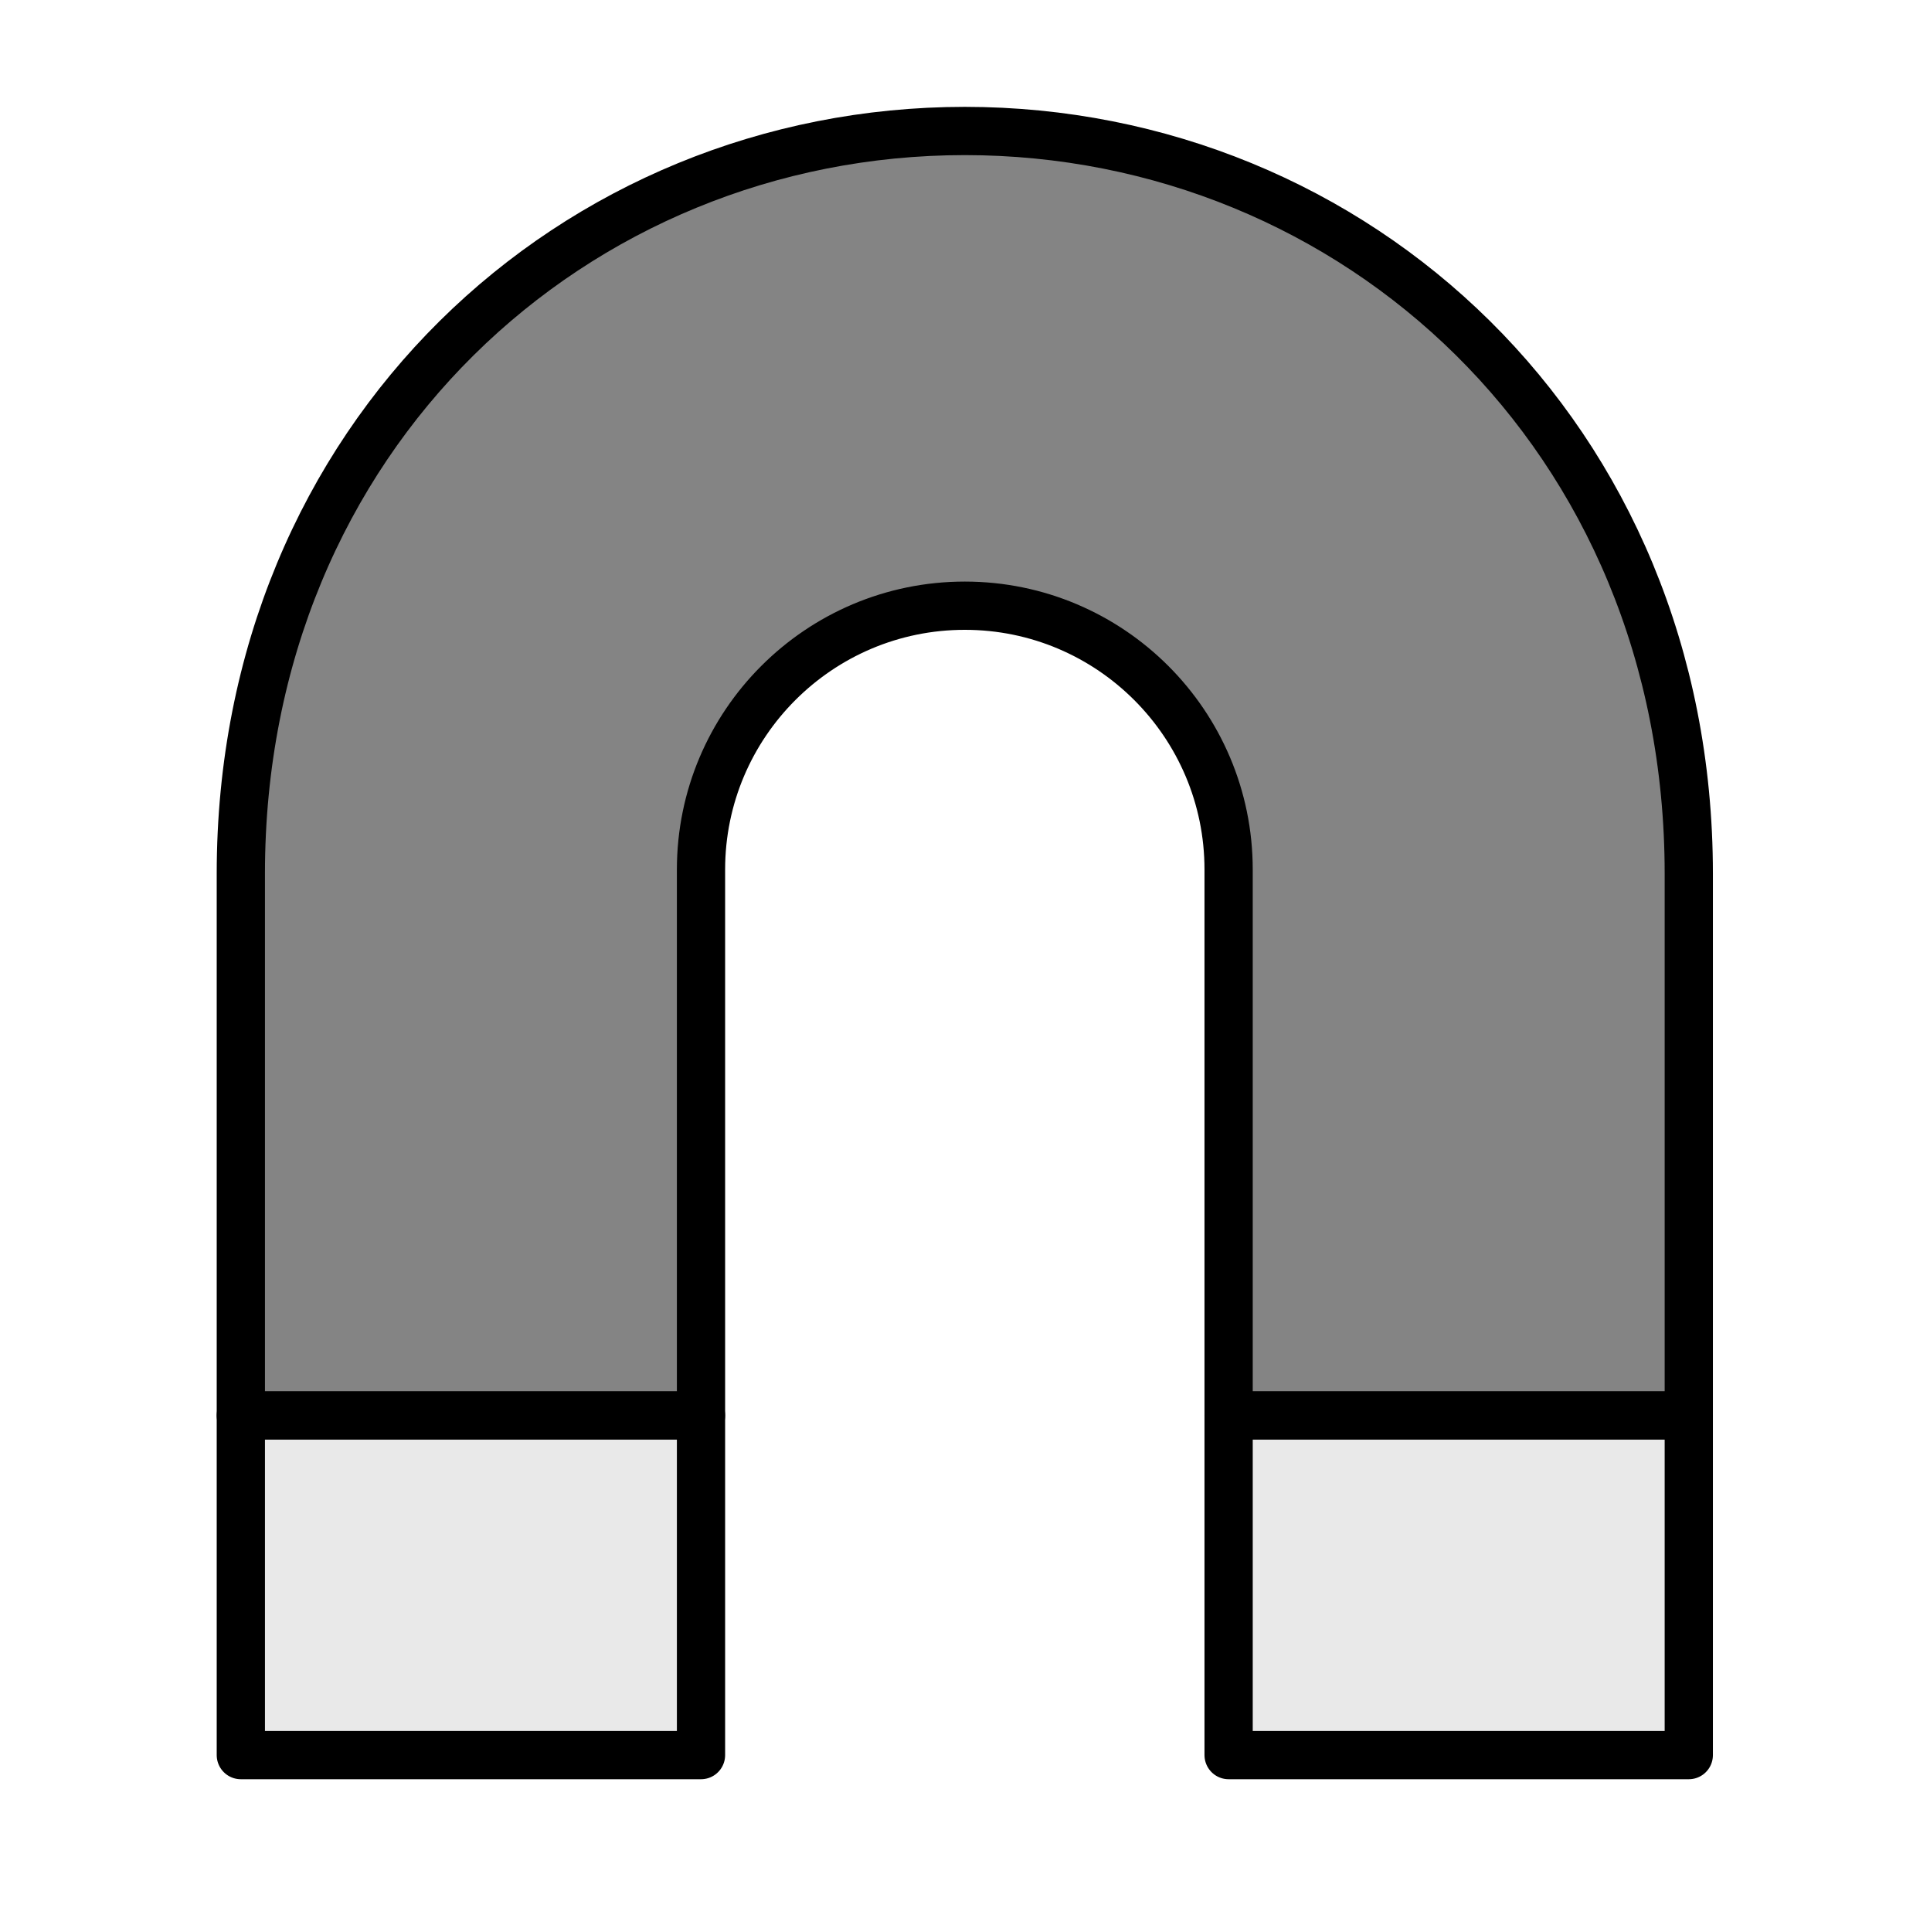
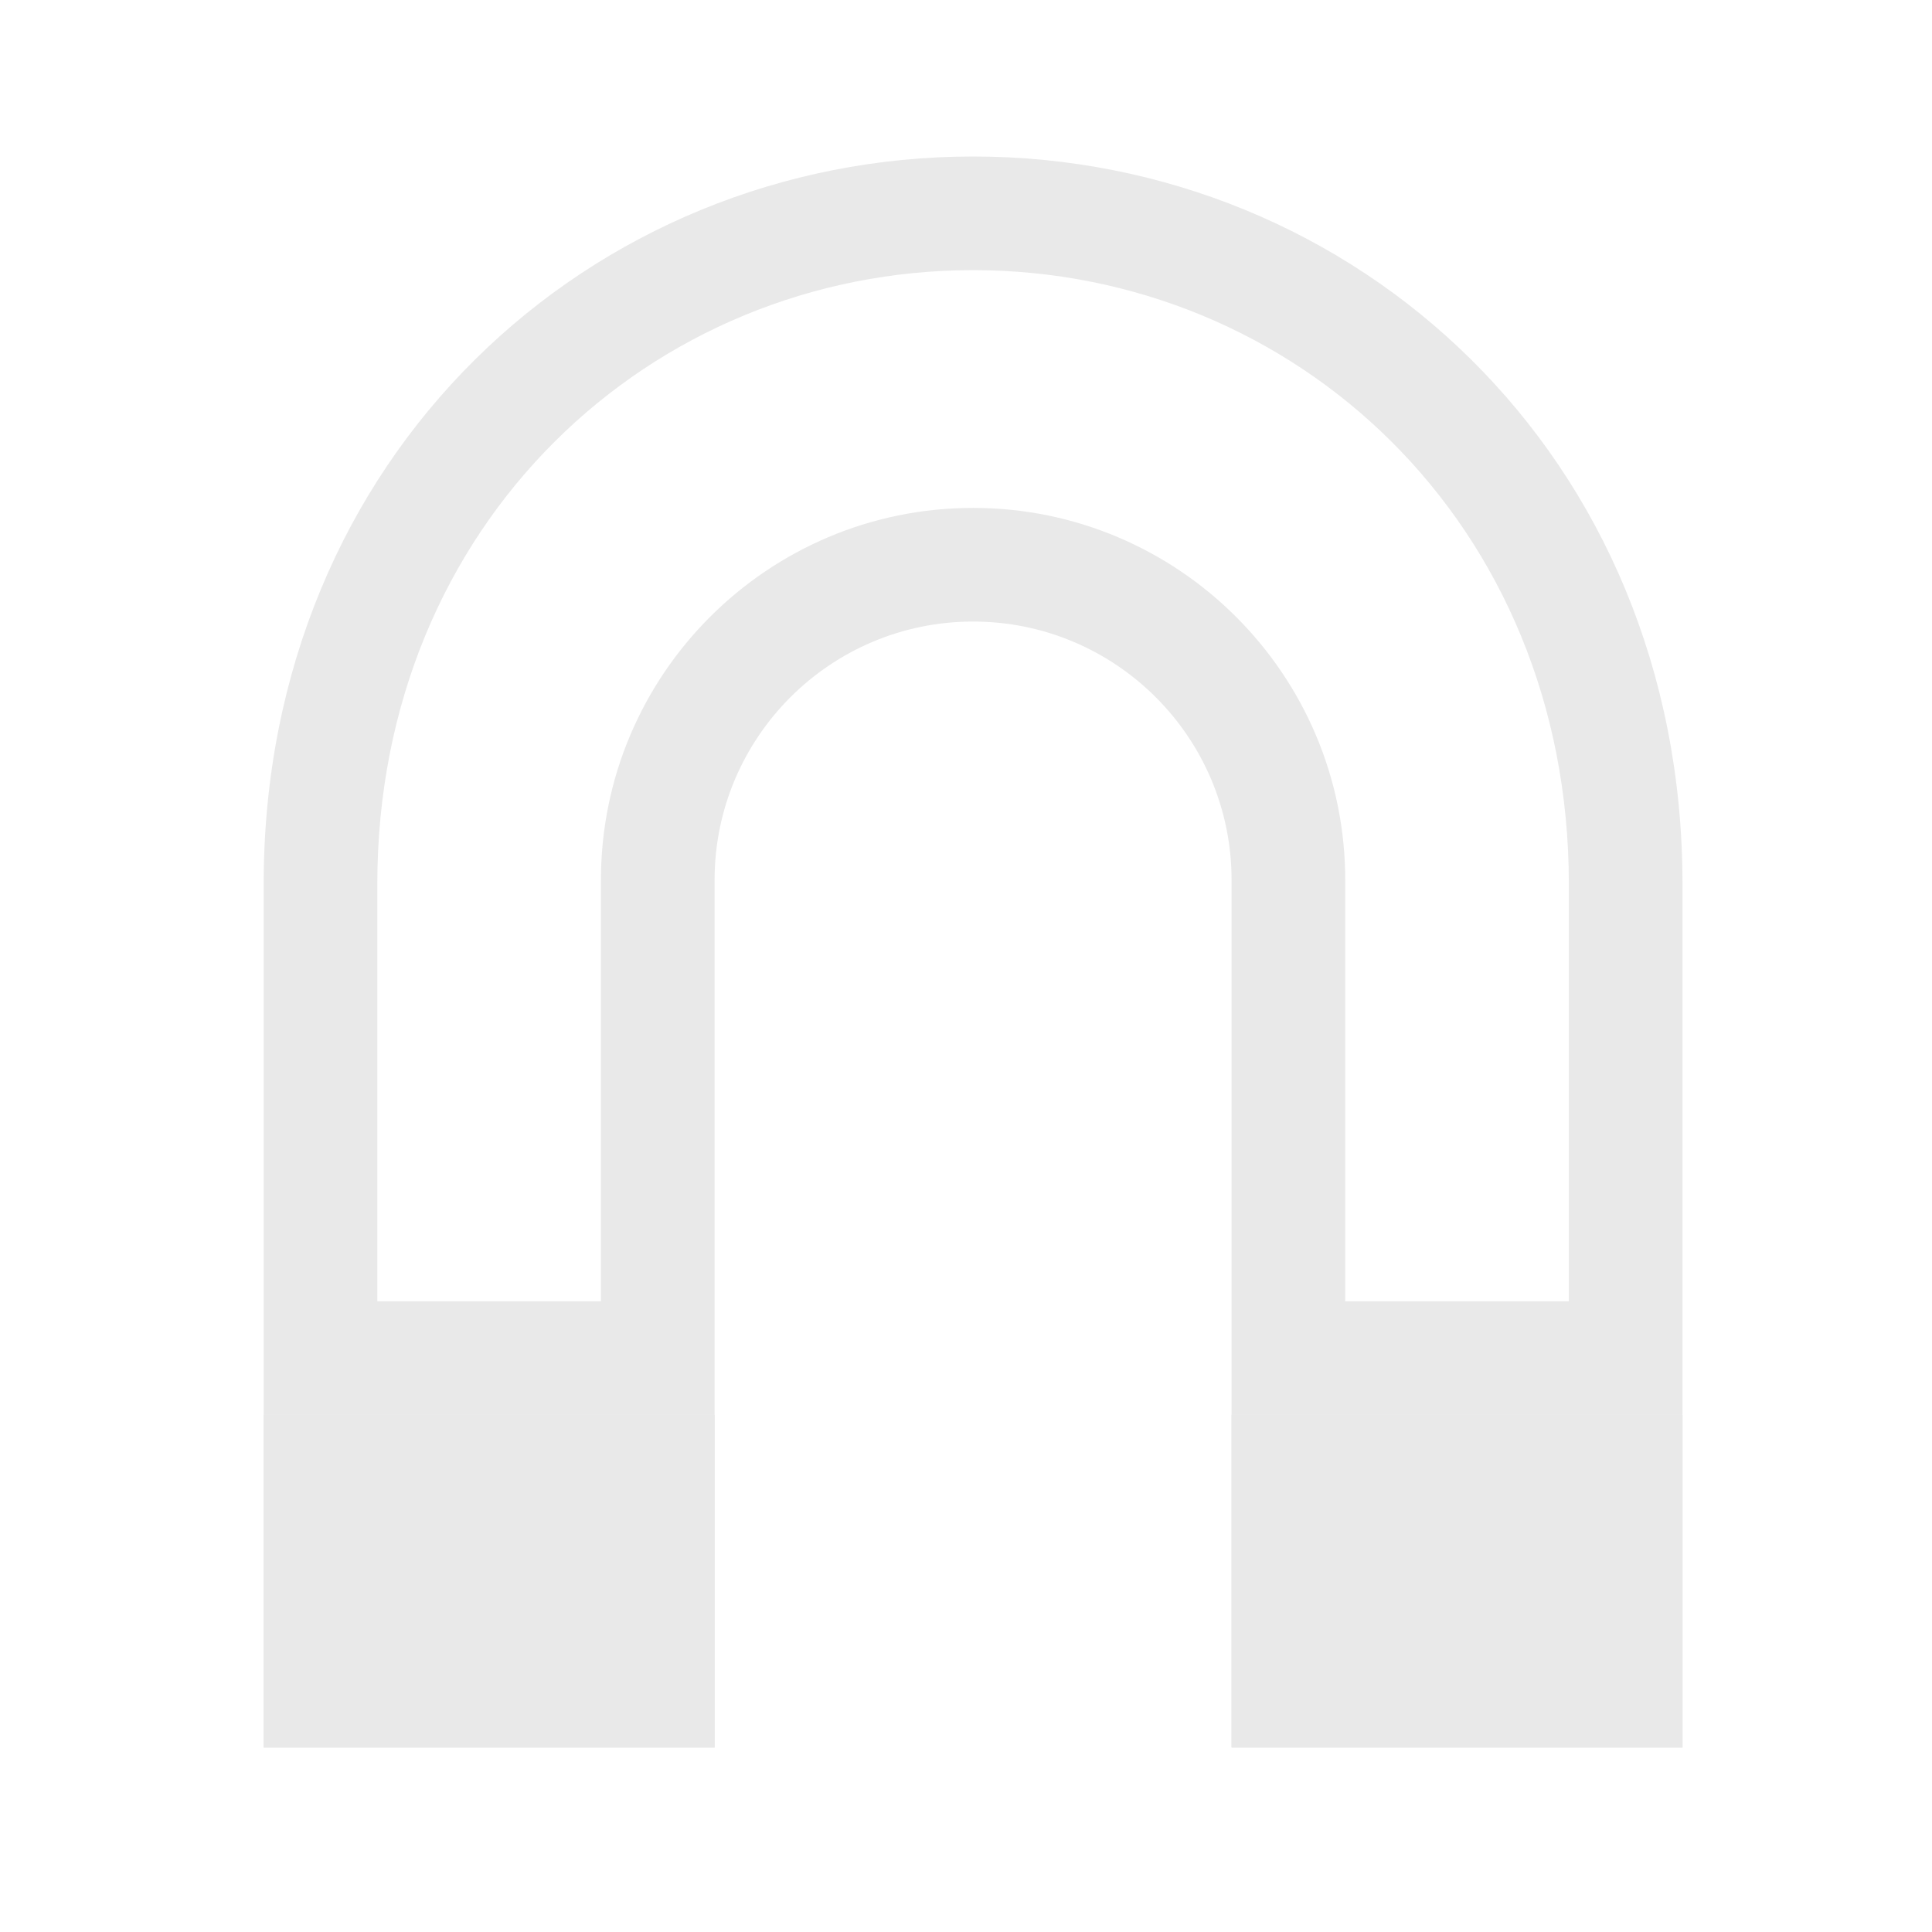
- <svg xmlns="http://www.w3.org/2000/svg" width="100%" height="100%" viewBox="0 0 1000 1001" version="1.1" xml:space="preserve" style="fill-rule:evenodd;clip-rule:evenodd;stroke-linecap:round;stroke-linejoin:round;stroke-miterlimit:1.5;">
-   <g transform="matrix(1,0,0,1,-1050,-1207)">
-     <g id="snap" transform="matrix(1,0,0,1,-24305,1207.416)">
+ <svg xmlns="http://www.w3.org/2000/svg" width="100%" height="100%" viewBox="0 0 17 17" version="1.1" xml:space="preserve" style="fill-rule:evenodd;clip-rule:evenodd;stroke-linejoin:round;stroke-miterlimit:2;">
+   <g transform="matrix(1,0,0,1,-18,-26)">
+     <g id="snap" transform="matrix(0.016,0,0,0.016,-387.1177,26.37702)">
      <rect x="25355" y="0" width="1000" height="1000" style="fill:none;" />
-       <g transform="matrix(1.389603,0,0,1.389603,25162.002,-188.2467)">
-         <g transform="matrix(1,0,0,1,-13.29771,-37.99345)">
-           <path d="M413.617,700.937L242,700.937L242,498.889C242,335.687 366.625,222 512,222C657.375,222 782,335.687 782,498.889L782,700.937L610.383,700.937L610.383,497.382C610.383,443.083 566.299,398.999 512,398.999C457.701,398.999 413.617,443.083 413.617,497.382L413.617,700.937Z" style="fill:rgb(132,132,132);stroke:black;stroke-width:17.99px;" />
+       <g transform="matrix(1.389603,0,0,1.389603,25151.47,-188.2467)">
+         <g transform="matrix(1.039833,0,0,1.039833,-26.11342,-50.39808)">
+           <path d="M413.617,700.937L242,700.937L242,498.889C242,335.687 366.625,222 512,222C657.375,222 782,335.687 782,498.889L782,700.937L610.383,700.937L610.383,497.382C610.383,443.083 566.299,398.999 512,398.999C457.701,398.999 413.617,443.083 413.617,497.382L413.617,700.937ZM370.363,657.684L370.363,497.382C370.363,419.211 433.828,355.745 512,355.745C590.172,355.745 653.637,419.211 653.637,497.382L653.637,657.683L738.746,657.684L738.746,498.889C738.746,361.498 634.384,265.254 512,265.254C389.616,265.254 285.254,361.498 285.254,498.889L285.254,657.683L370.363,657.684Z" style="fill:rgb(233,233,233);" />
        </g>
-         <g transform="matrix(1,0,0,1,-13.29771,-37.99345)">
-           <rect x="242" y="700.937" width="171.617" height="126.618" style="fill:rgb(233,233,233);stroke:black;stroke-width:17.99px;" />
+         <g transform="matrix(1.039833,0,0,1.039833,-26.11342,-50.39808)">
+           <rect x="242" y="700.937" width="171.617" height="126.618" style="fill:rgb(233,233,233);" />
+           <path d="M413.617,700.937L413.617,827.555L242,827.555L242,700.937L413.617,700.937ZM370.363,744.191L285.254,744.191L285.254,784.301L370.363,784.301L370.363,744.191Z" style="fill:rgb(233,233,233);" />
        </g>
-         <g transform="matrix(1,0,0,1,355.0855,-37.99345)">
-           <rect x="242" y="700.937" width="171.617" height="126.618" style="fill:rgb(233,233,233);stroke:black;stroke-width:17.99px;" />
+         <g transform="matrix(1.039833,0,0,1.039833,356.9436,-50.39808)">
+           <rect x="242" y="700.937" width="171.617" height="126.618" style="fill:rgb(233,233,233);" />
+           <path d="M413.617,700.937L413.617,827.555L242,827.555L242,700.937L413.617,700.937ZM370.363,744.191L285.254,744.191L285.254,784.301L370.363,784.301L370.363,744.191Z" style="fill:rgb(233,233,233);" />
        </g>
      </g>
    </g>
  </g>
</svg>
